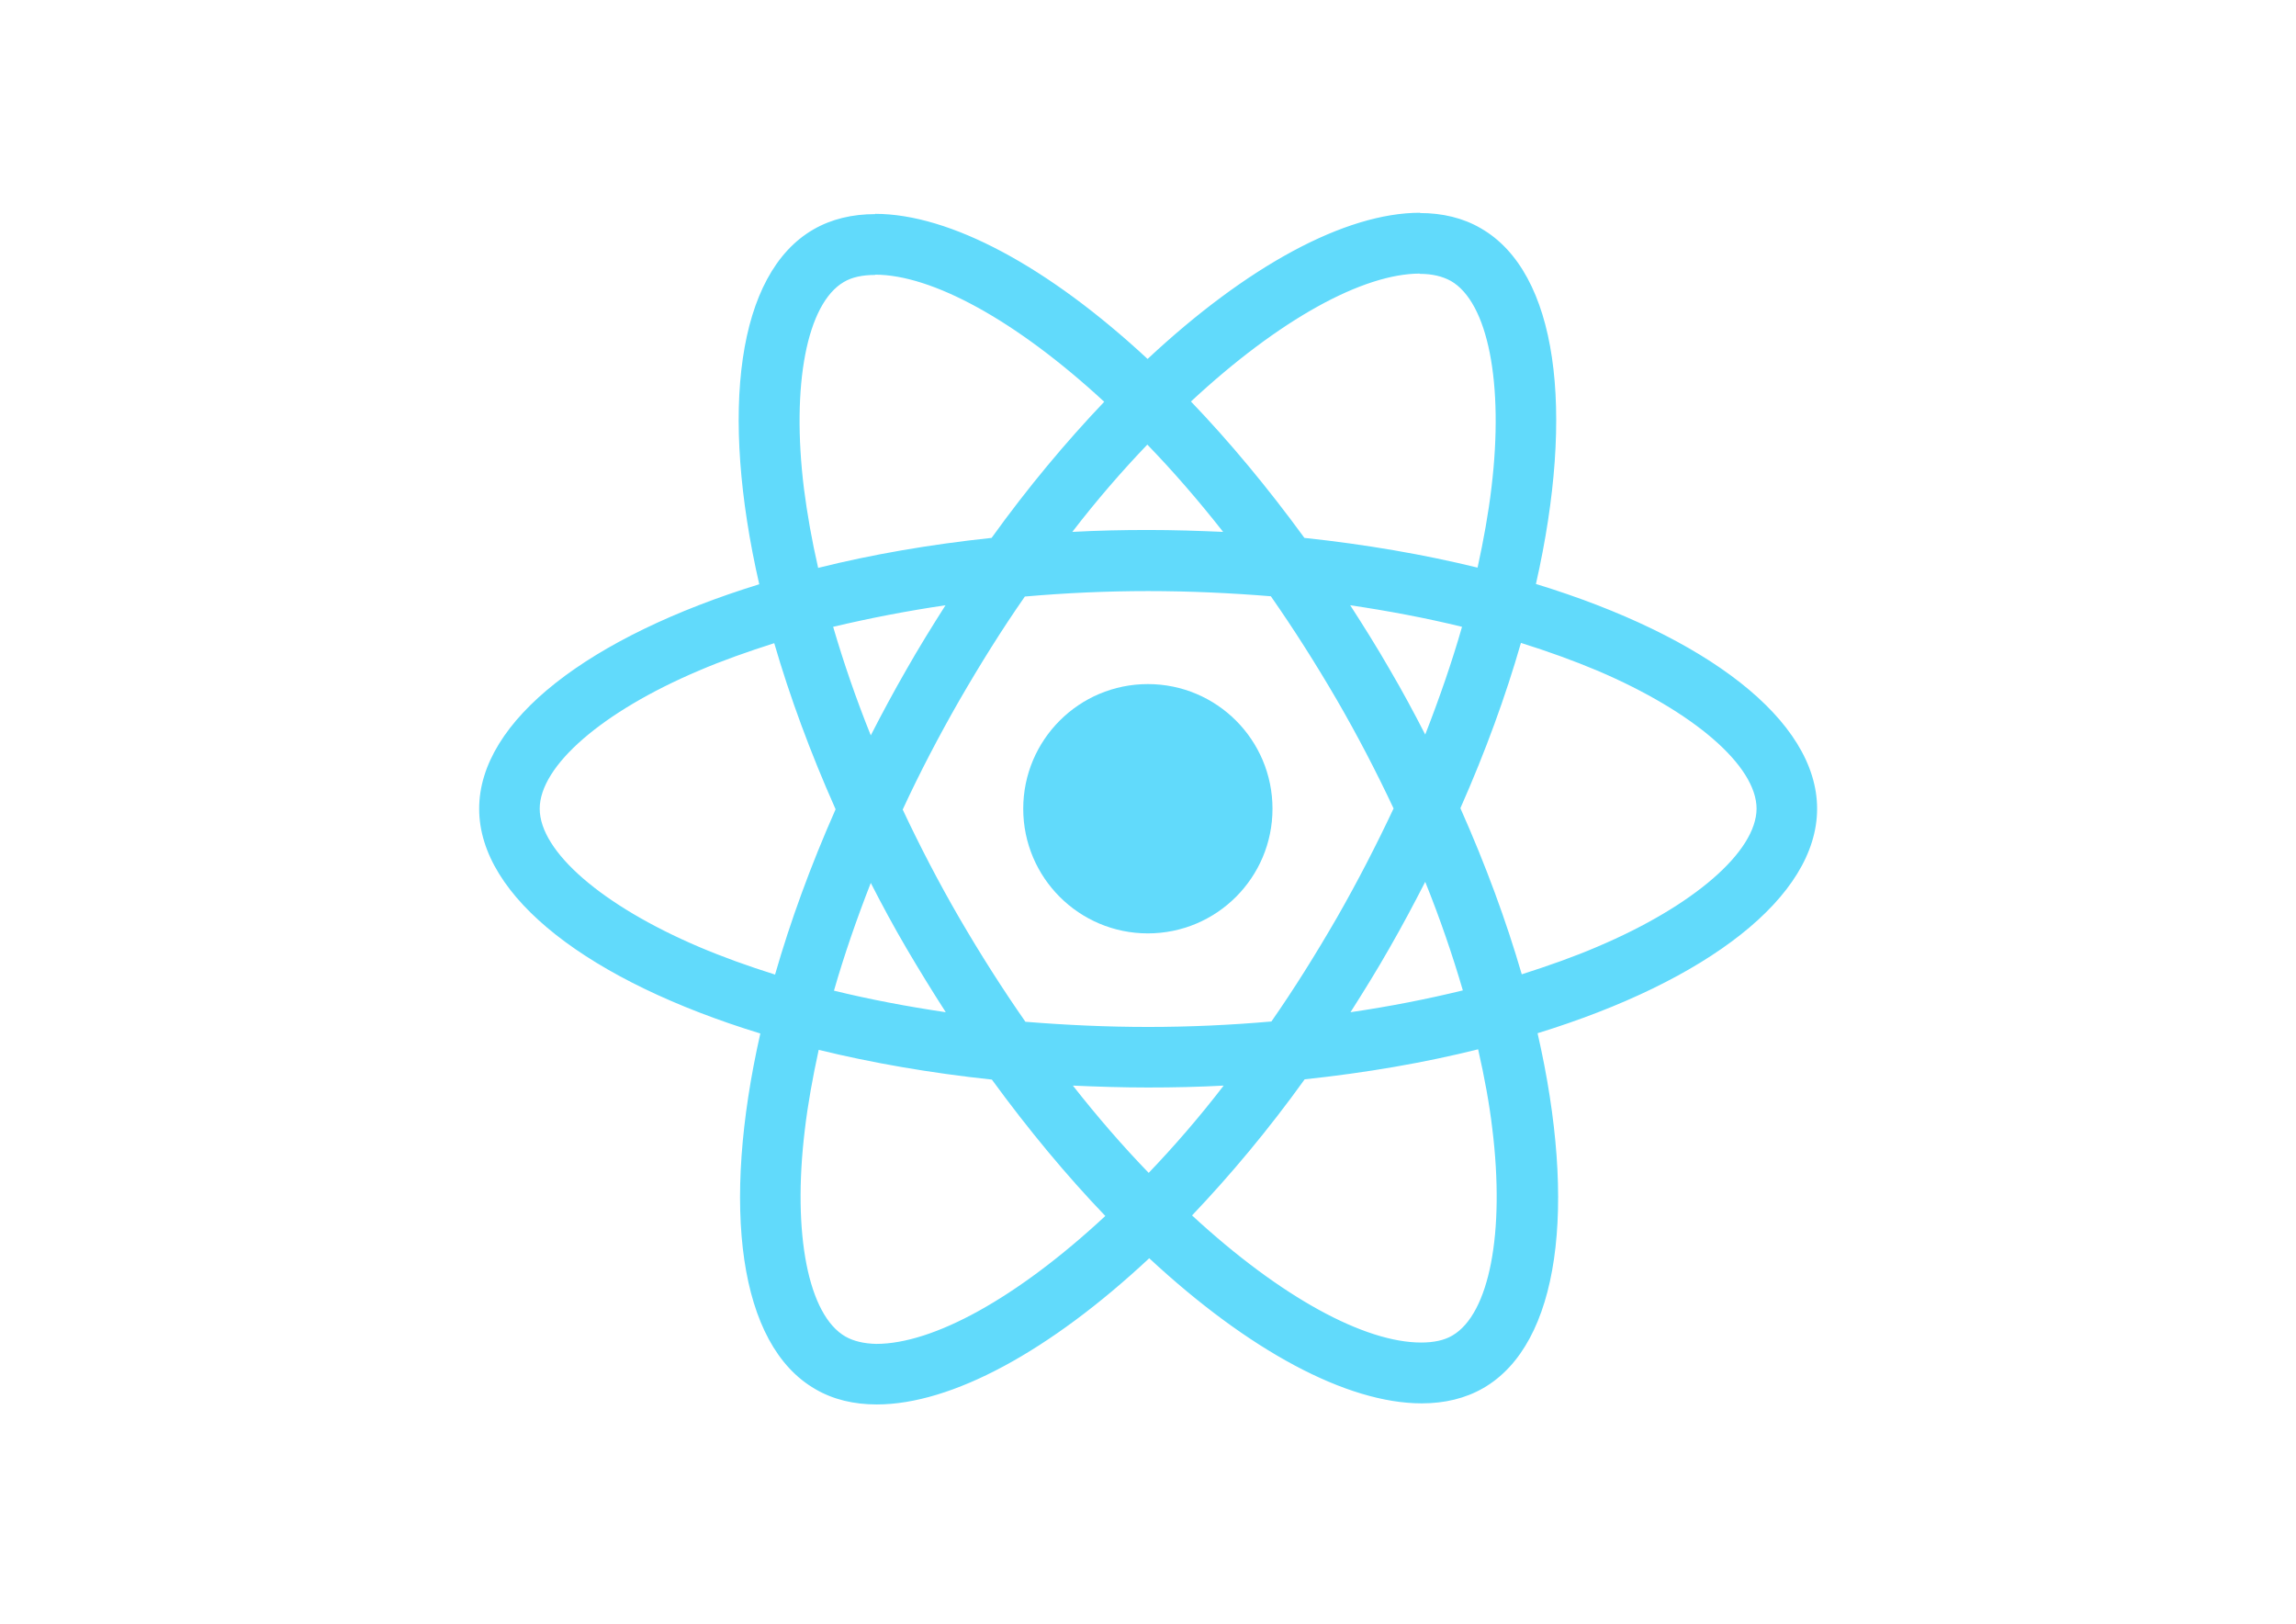
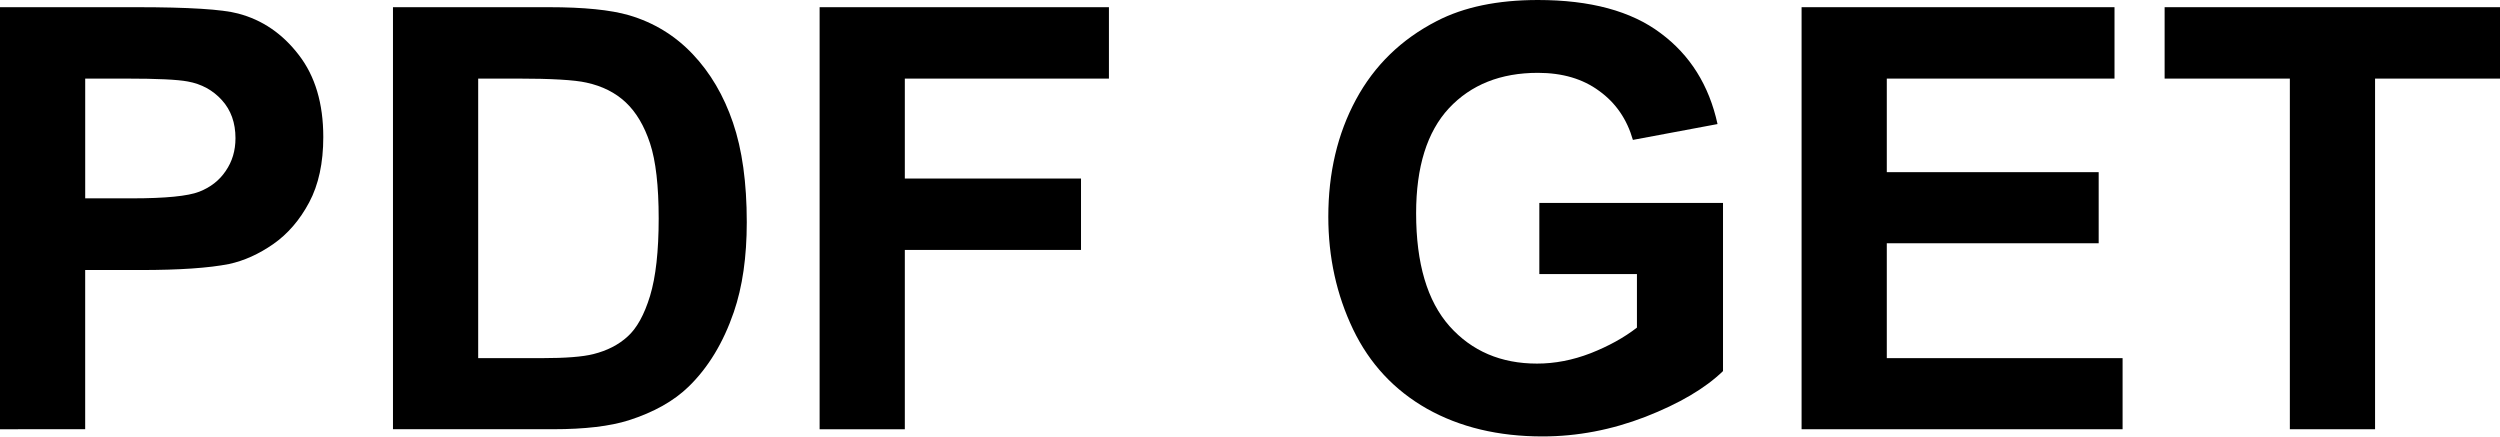
- <svg xmlns="http://www.w3.org/2000/svg" viewBox="0 0 841.9 595.3">
-   <g fill="#61DAFB">
-     <path d="M666.3 296.5c0-32.5-40.7-63.3-103.1-82.4 14.4-63.6 8-114.2-20.2-130.4-6.5-3.8-14.1-5.6-22.4-5.6v22.3c4.6 0 8.3.9 11.4 2.6 13.6 7.8 19.5 37.5 14.9 75.7-1.1 9.4-2.9 19.3-5.1 29.4-19.6-4.8-41-8.5-63.5-10.9-13.5-18.5-27.5-35.3-41.6-50 32.6-30.3 63.2-46.9 84-46.9V78c-27.5 0-63.5 19.6-99.9 53.6-36.4-33.8-72.4-53.2-99.9-53.2v22.3c20.7 0 51.4 16.5 84 46.6-14 14.7-28 31.4-41.3 49.9-22.6 2.4-44 6.1-63.6 11-2.3-10-4-19.7-5.2-29-4.7-38.2 1.1-67.9 14.6-75.8 3-1.8 6.9-2.6 11.5-2.6V78.5c-8.4 0-16 1.8-22.6 5.6-28.1 16.2-34.4 66.7-19.9 130.1-62.2 19.2-102.7 49.9-102.7 82.3 0 32.5 40.7 63.3 103.1 82.4-14.4 63.6-8 114.2 20.2 130.4 6.5 3.8 14.1 5.6 22.5 5.6 27.5 0 63.5-19.6 99.9-53.6 36.4 33.8 72.4 53.2 99.9 53.2 8.4 0 16-1.8 22.6-5.6 28.1-16.2 34.4-66.7 19.9-130.1 62-19.1 102.5-49.9 102.5-82.3zm-130.2-66.7c-3.7 12.9-8.3 26.2-13.5 39.5-4.1-8-8.4-16-13.1-24-4.6-8-9.5-15.8-14.4-23.4 14.2 2.1 27.9 4.7 41 7.9zm-45.8 106.5c-7.8 13.5-15.8 26.3-24.1 38.2-14.9 1.3-30 2-45.2 2-15.1 0-30.2-.7-45-1.9-8.3-11.9-16.4-24.6-24.2-38-7.6-13.1-14.5-26.4-20.8-39.8 6.2-13.4 13.2-26.8 20.7-39.9 7.8-13.5 15.8-26.3 24.1-38.2 14.9-1.3 30-2 45.2-2 15.1 0 30.2.7 45 1.9 8.3 11.9 16.4 24.6 24.2 38 7.6 13.1 14.5 26.4 20.8 39.8-6.3 13.4-13.2 26.8-20.7 39.9zm32.3-13c5.4 13.4 10 26.8 13.8 39.8-13.1 3.2-26.9 5.9-41.2 8 4.9-7.7 9.8-15.6 14.4-23.7 4.6-8 8.9-16.1 13-24.1zM421.2 430c-9.3-9.6-18.6-20.3-27.8-32 9 .4 18.2.7 27.5.7 9.4 0 18.7-.2 27.8-.7-9 11.7-18.3 22.4-27.5 32zm-74.4-58.9c-14.2-2.1-27.9-4.7-41-7.9 3.7-12.9 8.3-26.2 13.5-39.5 4.1 8 8.4 16 13.1 24 4.7 8 9.5 15.8 14.4 23.4zM420.7 163c9.3 9.6 18.6 20.3 27.8 32-9-.4-18.2-.7-27.5-.7-9.4 0-18.7.2-27.8.7 9-11.7 18.3-22.4 27.5-32zm-74 58.9c-4.9 7.7-9.8 15.6-14.4 23.7-4.6 8-8.9 16-13 24-5.4-13.4-10-26.8-13.8-39.8 13.1-3.1 26.9-5.8 41.2-7.9zm-90.5 125.2c-35.4-15.1-58.3-34.9-58.3-50.6 0-15.7 22.9-35.6 58.3-50.6 8.6-3.7 18-7 27.7-10.1 5.7 19.6 13.2 40 22.5 60.9-9.2 20.8-16.6 41.1-22.2 60.6-9.9-3.1-19.3-6.5-28-10.2zM310 490c-13.6-7.8-19.5-37.5-14.9-75.7 1.1-9.4 2.9-19.3 5.1-29.4 19.6 4.8 41 8.5 63.5 10.9 13.5 18.5 27.5 35.3 41.6 50-32.6 30.3-63.2 46.9-84 46.9-4.5-.1-8.3-1-11.3-2.7zm237.2-76.2c4.7 38.2-1.1 67.9-14.6 75.8-3 1.8-6.9 2.6-11.5 2.6-20.7 0-51.4-16.5-84-46.6 14-14.7 28-31.4 41.3-49.9 22.6-2.4 44-6.1 63.6-11 2.3 10.1 4.1 19.8 5.2 29.1zm38.5-66.7c-8.6 3.7-18 7-27.7 10.1-5.7-19.6-13.2-40-22.5-60.9 9.2-20.8 16.6-41.1 22.2-60.6 9.9 3.1 19.3 6.5 28.1 10.2 35.4 15.1 58.3 34.9 58.3 50.6-.1 15.7-23 35.6-58.4 50.6zM320.8 78.4z" />
-     <circle cx="420.9" cy="296.5" r="45.7" />
-     <path d="M520.5 78.1z" />
+ <svg xmlns="http://www.w3.org/2000/svg" width="107.702mm" height="18.802mm" viewBox="0 0 107.702 18.802" version="1.1" id="svg1028">
+   <defs id="defs1022" />
+   <g id="layer1" transform="translate(-34.98937,-29.08208)">
+     <g aria-label="PDF GET" id="text1593" style="font-style:normal;font-variant:normal;font-weight:bold;font-stretch:normal;font-size:25.4px;line-height:1.25;font-family:Arial;-inkscape-font-specification:'Arial, Bold';font-variant-ligatures:normal;font-variant-caps:normal;font-variant-numeric:normal;font-variant-east-asian:normal;fill:#000000;fill-opacity:1;stroke:none;stroke-width:0.265">
+       <path d="M 34.989,47.574 V 29.392 h 5.891 q 3.349,0 4.366,0.273 1.563,0.409 2.617,1.786 1.054,1.364 1.054,3.535 0,1.674 -0.608,2.815 -0.608,1.141 -1.55,1.798 -0.93,0.645 -1.898,0.856 -1.315,0.26 -3.808,0.26 h -2.394 v 6.858 z M 38.66,32.468 v 5.159 h 2.009 q 2.17,0 2.902,-0.285 0.732,-0.285 1.141,-0.893 0.422,-0.608 0.422,-1.414 0,-0.992 -0.583,-1.637 -0.583,-0.645 -1.476,-0.806 Q 42.418,32.468 40.434,32.468 Z" style="font-style:normal;font-variant:normal;font-weight:bold;font-stretch:normal;font-size:25.4px;font-family:Arial;-inkscape-font-specification:'Arial, Bold';font-variant-ligatures:normal;font-variant-caps:normal;font-variant-numeric:normal;font-variant-east-asian:normal;stroke-width:0.265" id="path1595" />
+       <path d="m 51.919,29.392 h 6.71 q 2.27,0 3.46,0.347 1.6,0.471 2.741,1.674 1.141,1.203 1.736,2.952 0.595,1.736 0.595,4.291 0,2.245 -0.558,3.87 -0.682,1.984 -1.947,3.212 -0.955,0.93 -2.58,1.451 -1.215,0.384 -3.249,0.384 H 51.919 Z m 3.671,3.076 v 12.043 h 2.741 q 1.538,0 2.22,-0.174 0.893,-0.223 1.476,-0.757 0.595,-0.533 0.967,-1.749 0.372,-1.228 0.372,-3.336 0,-2.108 -0.372,-3.237 -0.372,-1.129 -1.042,-1.761 -0.67,-0.633 -1.699,-0.856 -0.769,-0.174 -3.014,-0.174 z" style="font-style:normal;font-variant:normal;font-weight:bold;font-stretch:normal;font-size:25.4px;font-family:Arial;-inkscape-font-specification:'Arial, Bold';font-variant-ligatures:normal;font-variant-caps:normal;font-variant-numeric:normal;font-variant-east-asian:normal;stroke-width:0.265" id="path1597" />
+       <path d="M 70.299,47.574 V 29.392 h 12.464 v 3.076 h -8.793 v 4.304 h 7.59 v 3.076 h -7.59 v 7.727 z" style="font-style:normal;font-variant:normal;font-weight:bold;font-stretch:normal;font-size:25.4px;font-family:Arial;-inkscape-font-specification:'Arial, Bold';font-variant-ligatures:normal;font-variant-caps:normal;font-variant-numeric:normal;font-variant-east-asian:normal;stroke-width:0.265" id="path1599" />
+       <path d="m 101.305,40.889 v -3.063 h 7.913 v 7.243 q -1.153,1.116 -3.349,1.972 -2.183,0.843 -4.428,0.843 -2.853,0 -4.973,-1.191 -2.121,-1.203 -3.187,-3.423 -1.067,-2.232 -1.067,-4.849 0,-2.84 1.191,-5.048 1.191,-2.208 3.485,-3.386 1.749,-0.905 4.353,-0.905 3.386,0 5.283,1.426 1.91,1.414 2.456,3.919 l -3.646,0.682 q -0.384,-1.339 -1.451,-2.108 -1.054,-0.781 -2.642,-0.781 -2.406,0 -3.832,1.525 -1.414,1.525 -1.414,4.527 0,3.237 1.439,4.862 1.439,1.612 3.77,1.612 1.153,0 2.307,-0.446 1.166,-0.459 1.997,-1.104 v -2.307 z" style="font-style:normal;font-variant:normal;font-weight:bold;font-stretch:normal;font-size:25.4px;font-family:Arial;-inkscape-font-specification:'Arial, Bold';font-variant-ligatures:normal;font-variant-caps:normal;font-variant-numeric:normal;font-variant-east-asian:normal;stroke-width:0.265" id="path1601" />
+       <path d="M 112.603,47.574 V 29.392 h 13.481 v 3.076 h -9.81 v 4.031 h 9.128 v 3.063 h -9.128 v 4.949 h 10.158 v 3.063 z" style="font-style:normal;font-variant:normal;font-weight:bold;font-stretch:normal;font-size:25.4px;font-family:Arial;-inkscape-font-specification:'Arial, Bold';font-variant-ligatures:normal;font-variant-caps:normal;font-variant-numeric:normal;font-variant-east-asian:normal;stroke-width:0.265" id="path1603" />
+       <path d="M 133.638,47.574 V 32.468 h -5.395 v -3.076 h 14.449 v 3.076 h -5.383 v 15.106 z" style="font-style:normal;font-variant:normal;font-weight:bold;font-stretch:normal;font-size:25.4px;font-family:Arial;-inkscape-font-specification:'Arial, Bold';font-variant-ligatures:normal;font-variant-caps:normal;font-variant-numeric:normal;font-variant-east-asian:normal;stroke-width:0.265" id="path1605" />
+     </g>
  </g>
</svg>
